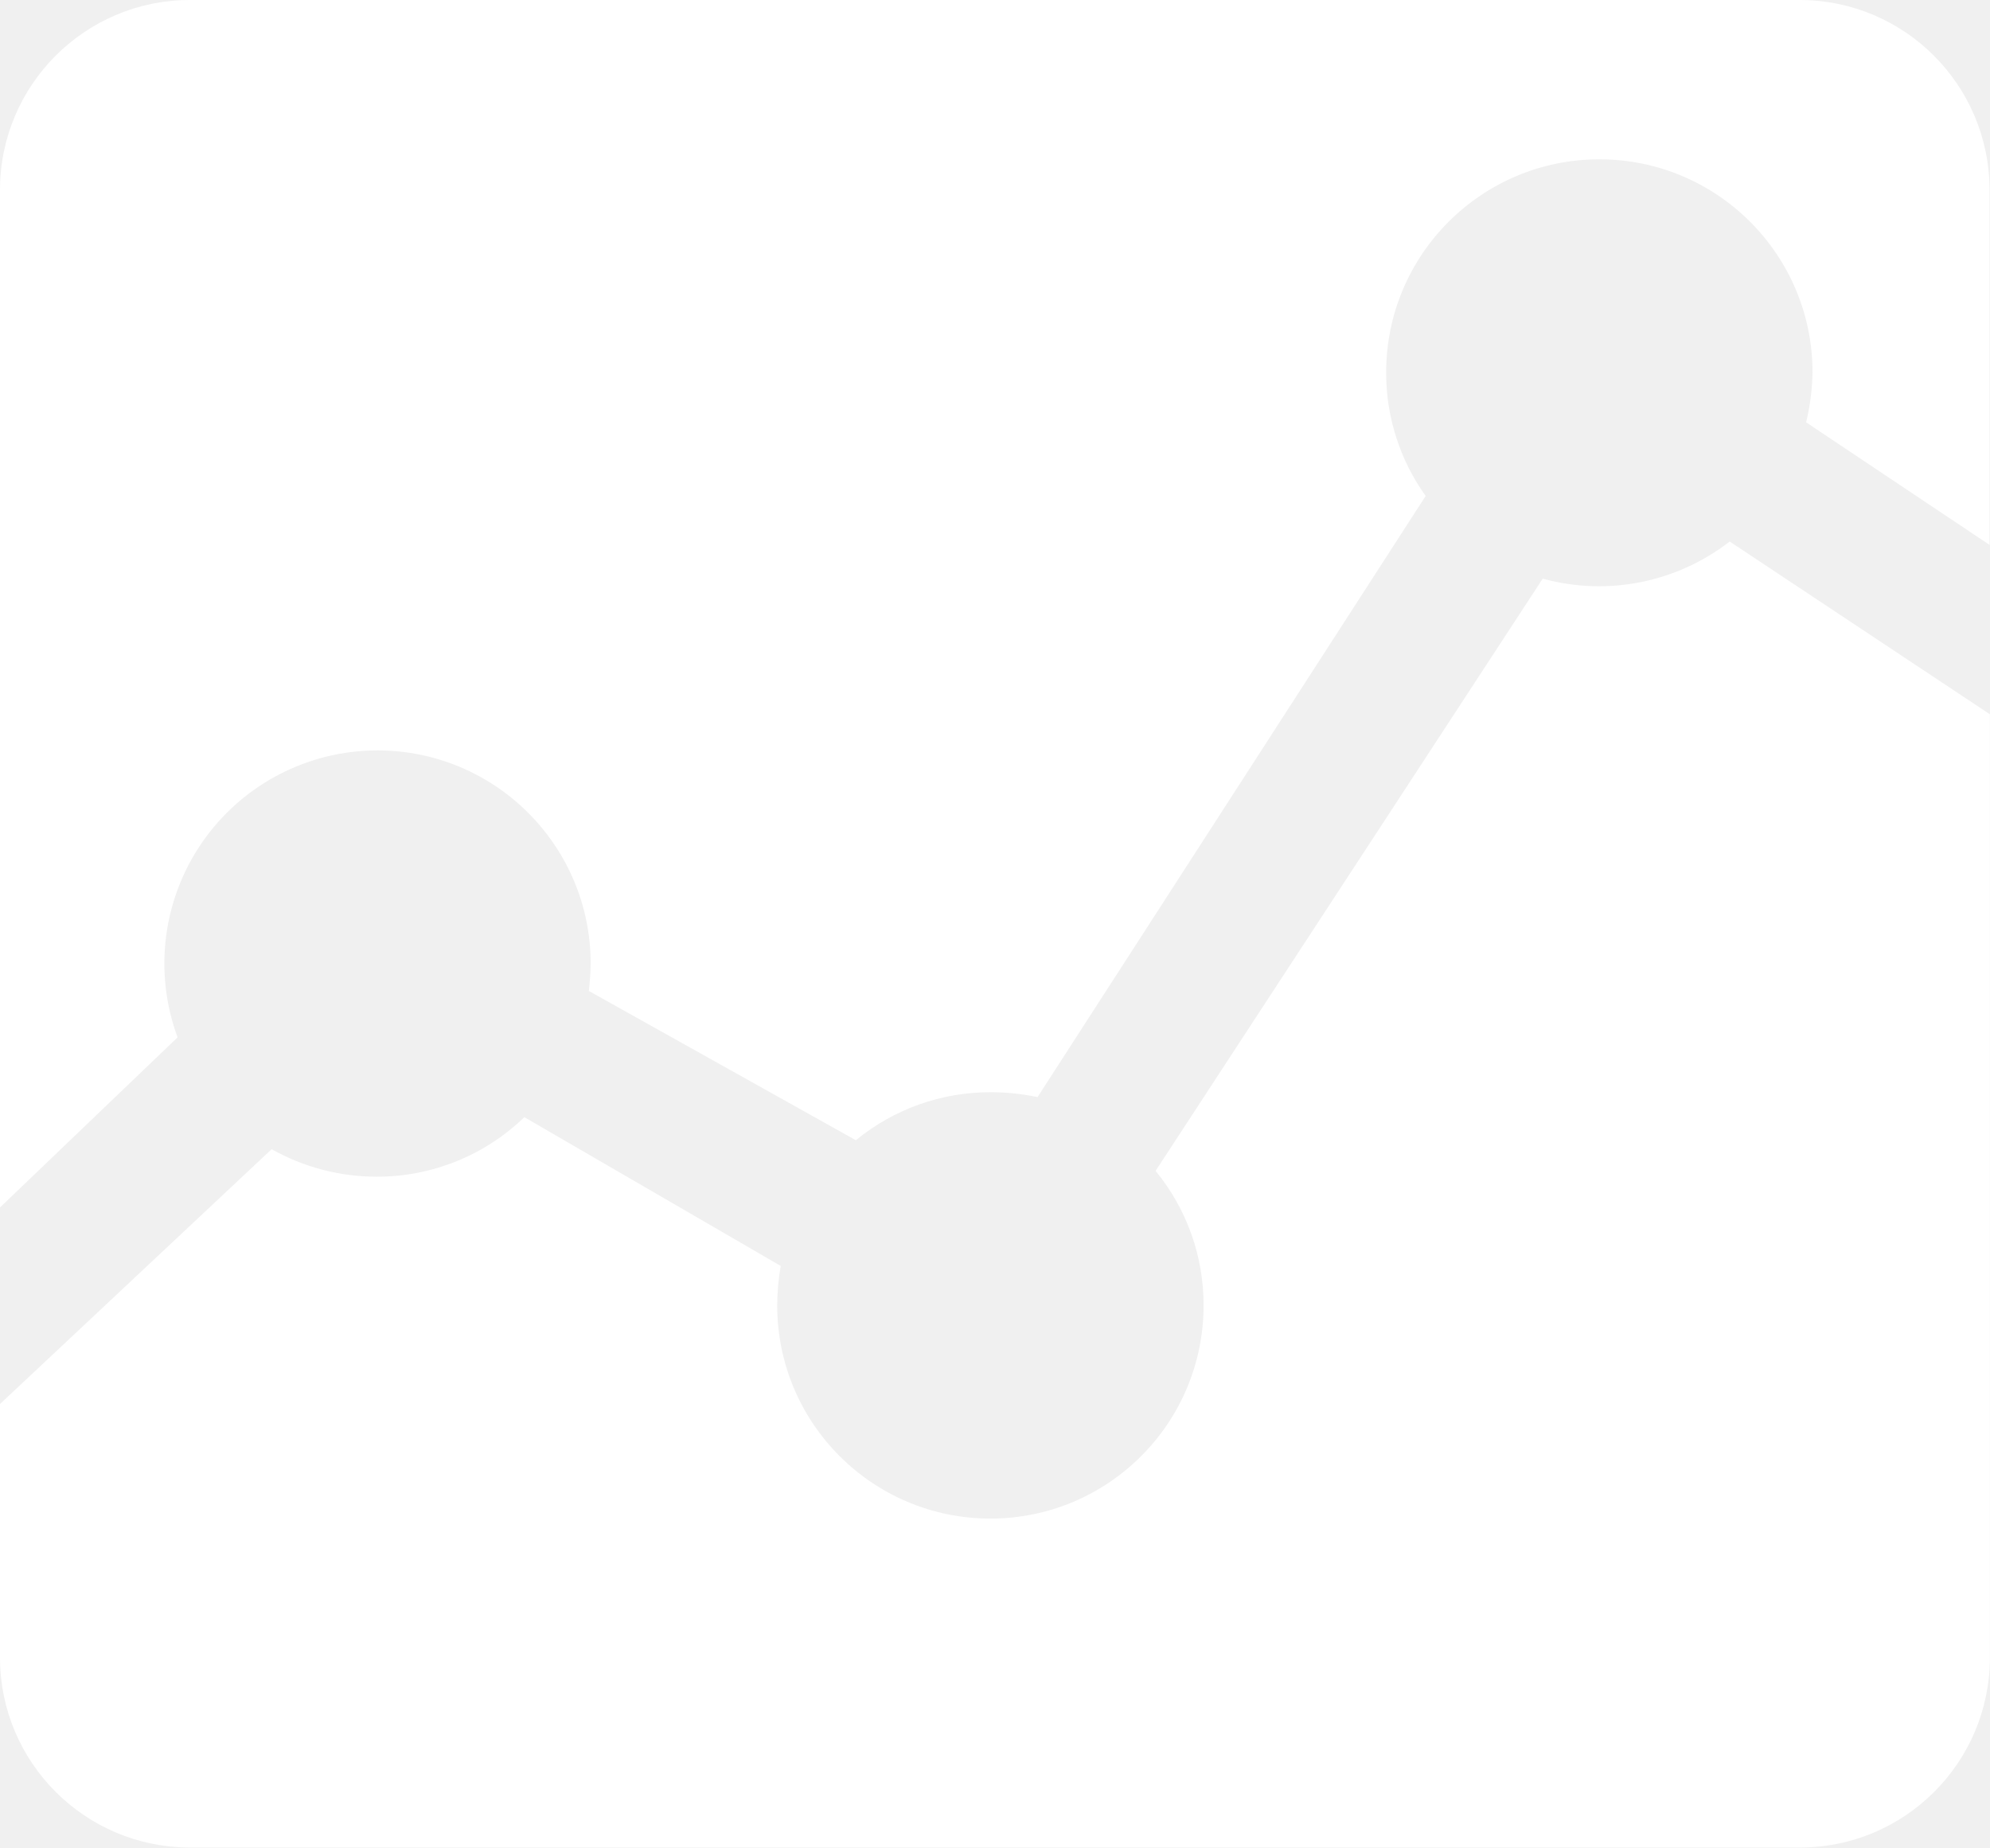
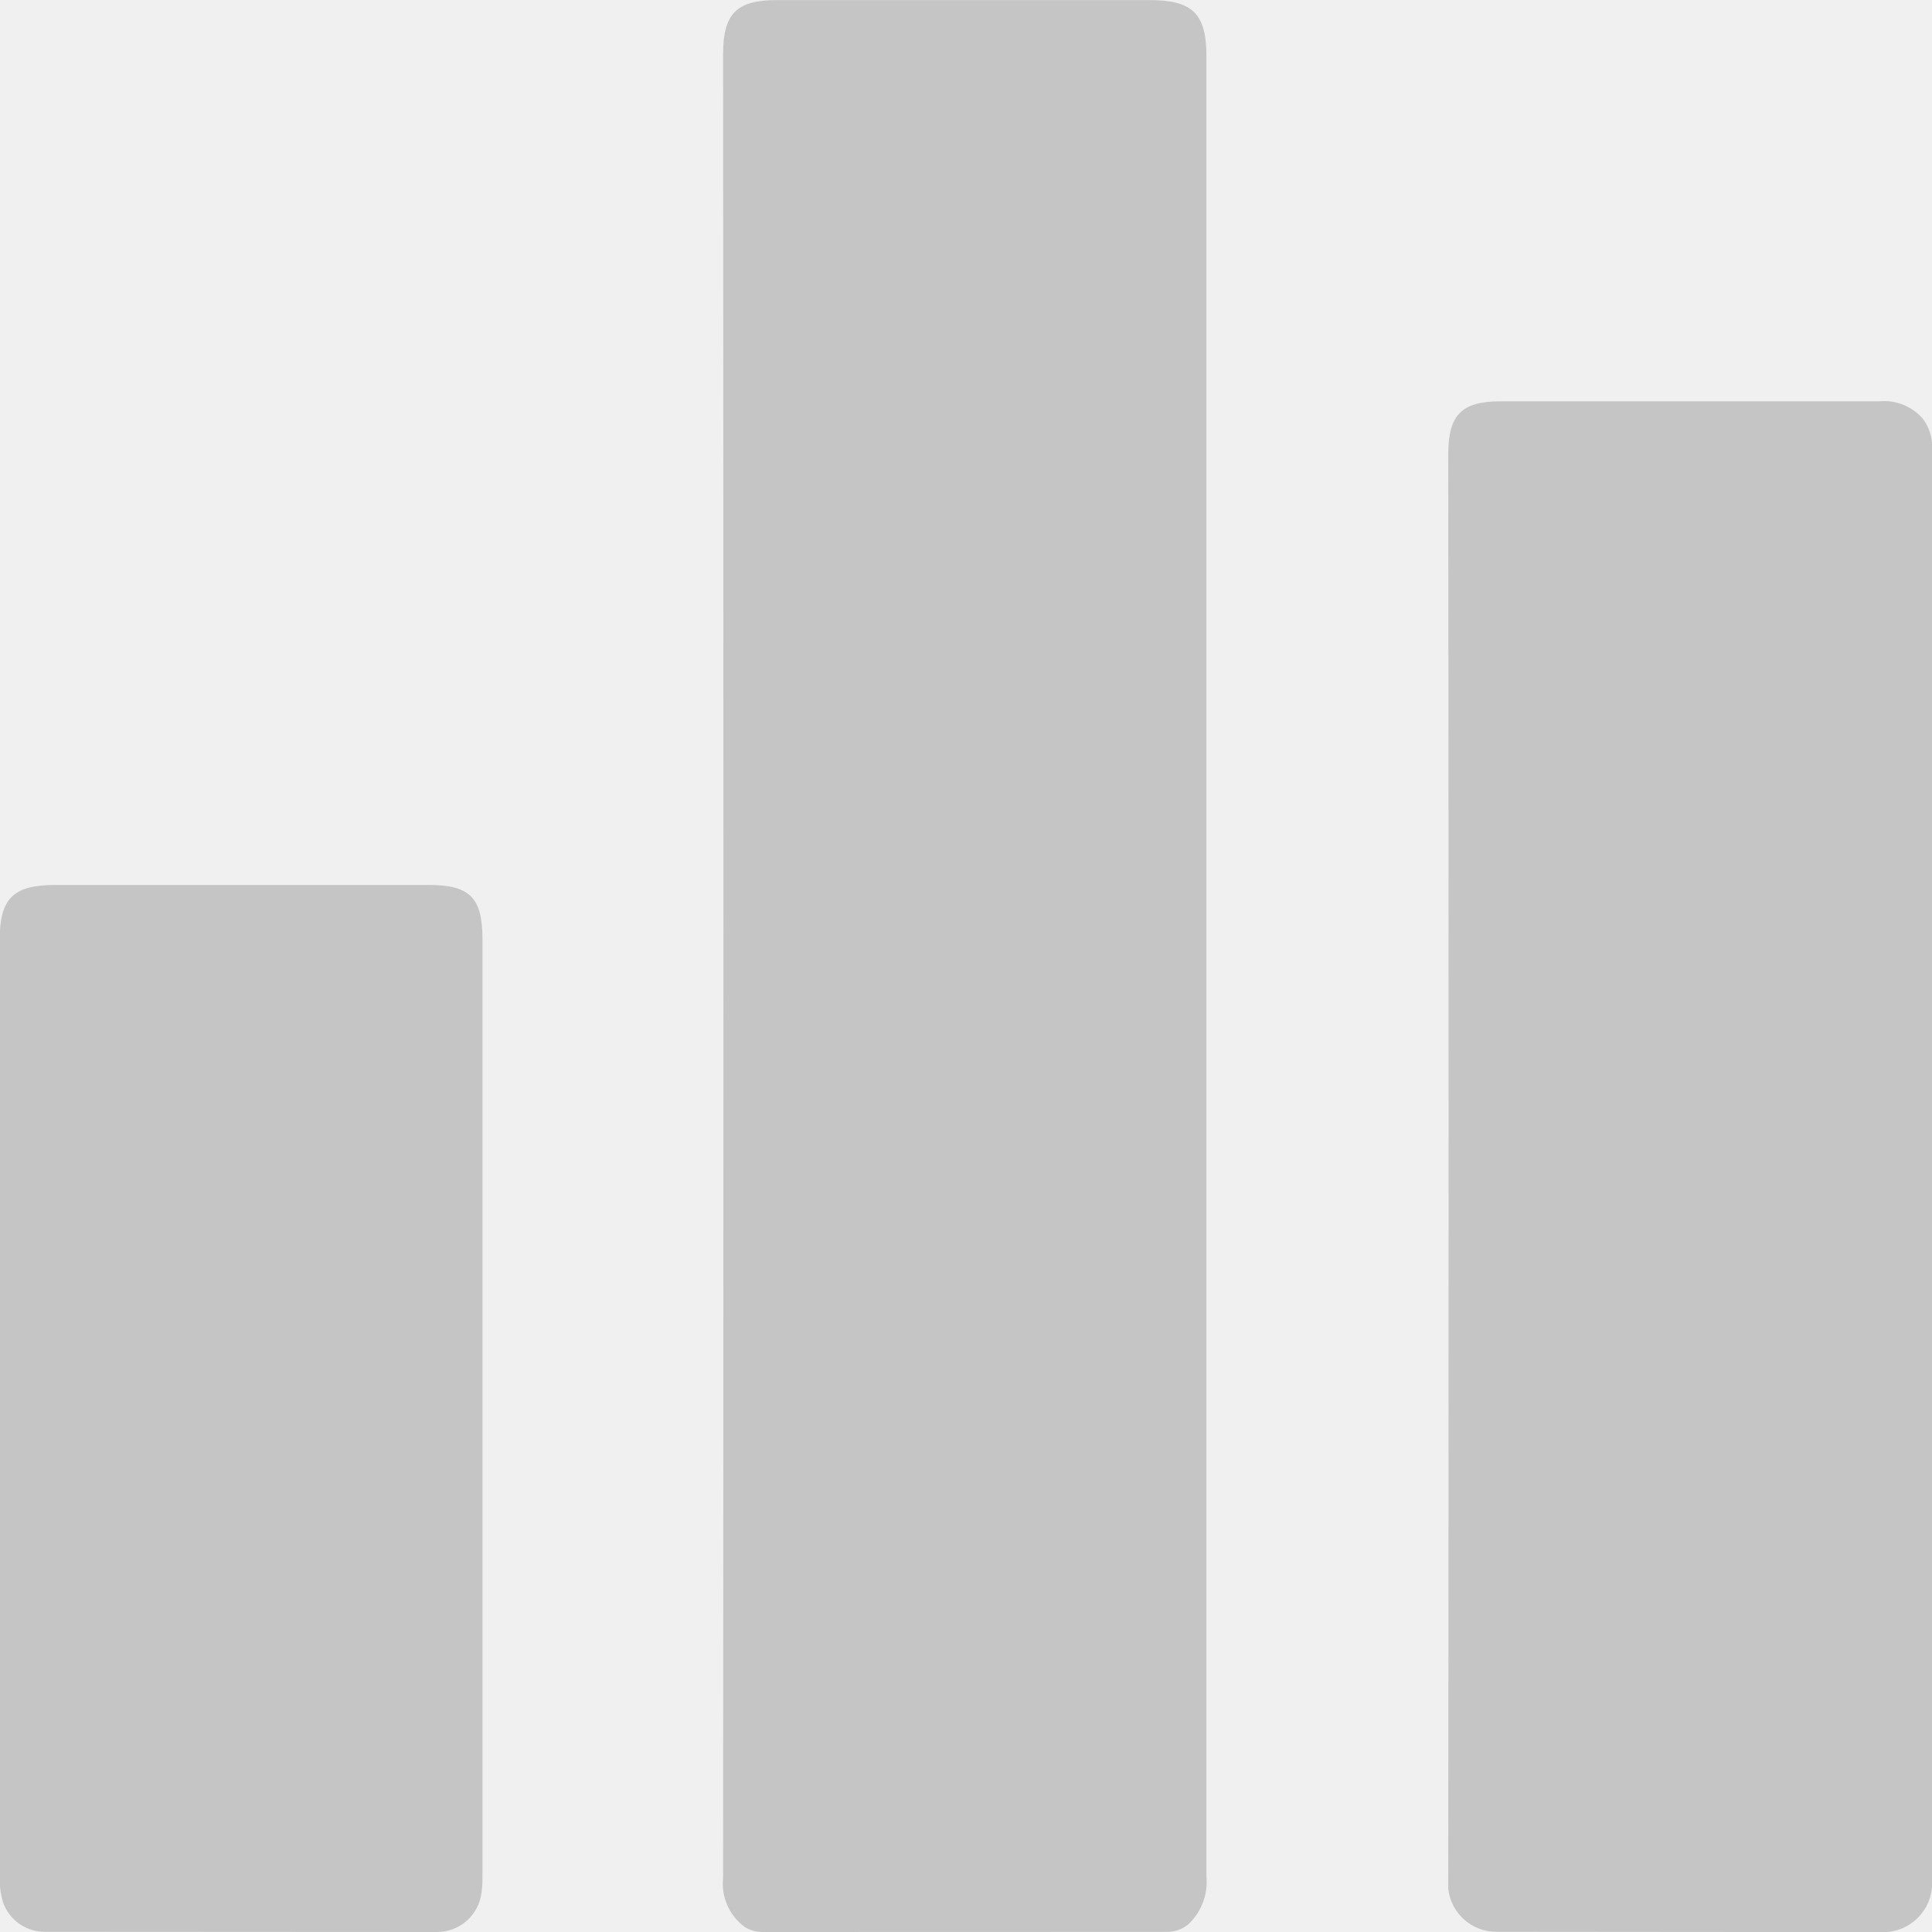
- <svg xmlns="http://www.w3.org/2000/svg" width="17.078" height="15.859" viewBox="0 0 17.078 15.859">
-   <g id="Icon_ionic-md-analytics" data-name="Icon ionic-md-analytics" transform="translate(-2.25 -3.375)">
-     <path id="Path_2145" data-name="Path 2145" d="M15.49,12.266,12.167,17.35a1.81,1.81,0,0,1,.412,1.155,1.829,1.829,0,0,1-3.659,0,2,2,0,0,1,.03-.339l-2.2-1.277a1.818,1.818,0,0,1-1.269.511,1.84,1.84,0,0,1-.9-.236L2.25,19.351v2.18a1.631,1.631,0,0,0,1.627,1.627H17.7a1.631,1.631,0,0,0,1.627-1.627v-8.1l-2.233-1.483a1.828,1.828,0,0,1-1.6.32Z" transform="translate(0 -3.925)" fill="#fff" />
-     <path id="Path_2146" data-name="Path 2146" d="M5.49,9.816a1.83,1.83,0,0,1,1.829,1.829c0,.08-.008.16-.015.236l2.291,1.281a1.813,1.813,0,0,1,1.159-.412,1.914,1.914,0,0,1,.4.042l3.331-5.16a1.81,1.81,0,0,1-.339-1.06,1.829,1.829,0,1,1,3.659,0A1.988,1.988,0,0,1,17.75,7l1.574,1.052V5A1.631,1.631,0,0,0,17.7,3.375H3.877A1.631,1.631,0,0,0,2.25,5v8.739l1.524-1.46A1.829,1.829,0,0,1,5.49,9.816Z" fill="#fff" />
+ <svg xmlns="http://www.w3.org/2000/svg" width="18" height="18" viewBox="0 0 18 18">
+   <defs>
+     <style>
+             .cls-1{fill:rgb(197, 197, 197)}
+         </style>
+   </defs>
+   <g id="Analytics" transform="translate(0.008)">
+     <g id="Layer_1" transform="translate(-0.008)">
+       <path id="Path_3642" d="M153.424 18a.3.3 0 0 1-.167-.048.5.5 0 0 1-.2-.457q.006-8.5 0-16.994c0-.372.126-.5.494-.5h3.48c.4 0 .529.126.529.523v16.959a.542.542 0 0 1-.167.444.309.309 0 0 1-.2.072z" class="cls-1" transform="translate(-146.32 0)" />
+       <path id="Path_3643" d="M306.815 99.432a.45.45 0 0 1-.451-.4v-.088q.006-6.64 0-13.28c0-.363.124-.49.482-.491h3.534a.476.476 0 0 1 .407.164.428.428 0 0 1 .085.264v13.38a.454.454 0 0 1-.454.454z" class="cls-1" transform="translate(-292.871 -81.434)" />
+       <path id="Path_3644" d="M.419 197.273a.411.411 0 0 1-.4-.278.783.783 0 0 1-.03-.239v-8.723c0-.388.126-.513.518-.513h3.48c.384 0 .5.119.5.506v8.743a.891.891 0 0 1-.015.176.417.417 0 0 1-.41.33z" class="cls-1" transform="translate(0.008 -179.275)" />
+     </g>
  </g>
</svg>
